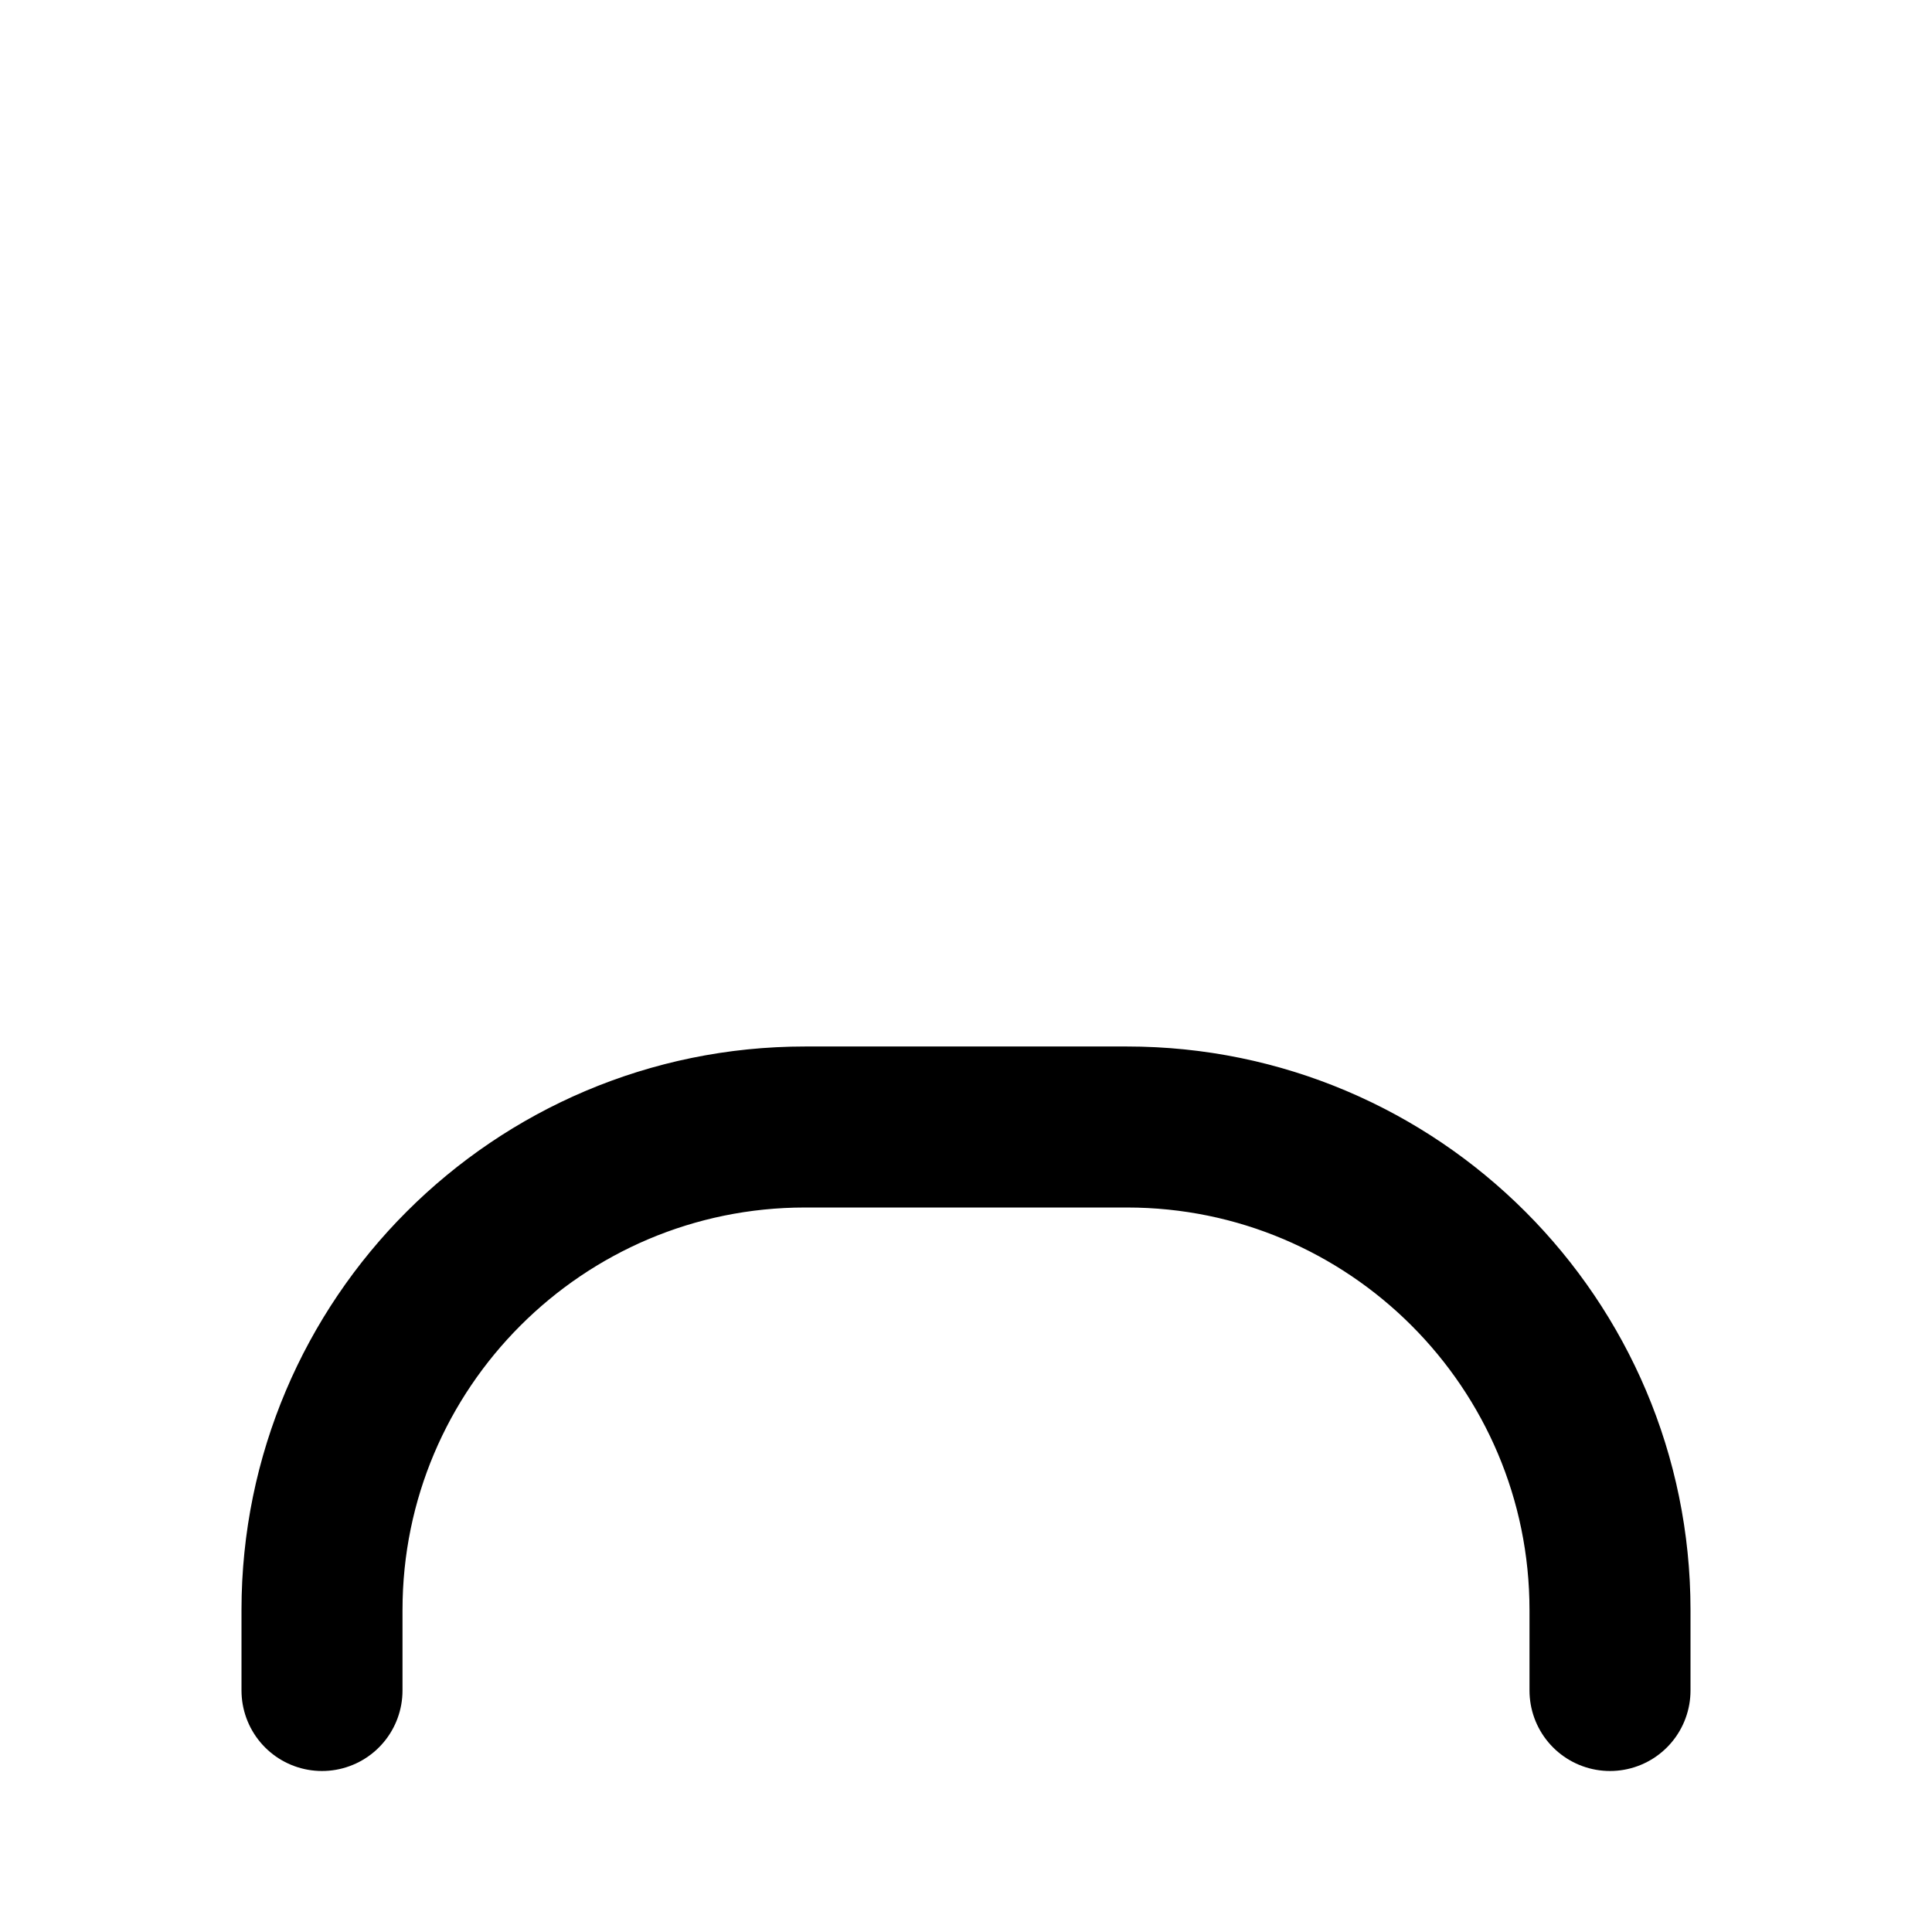
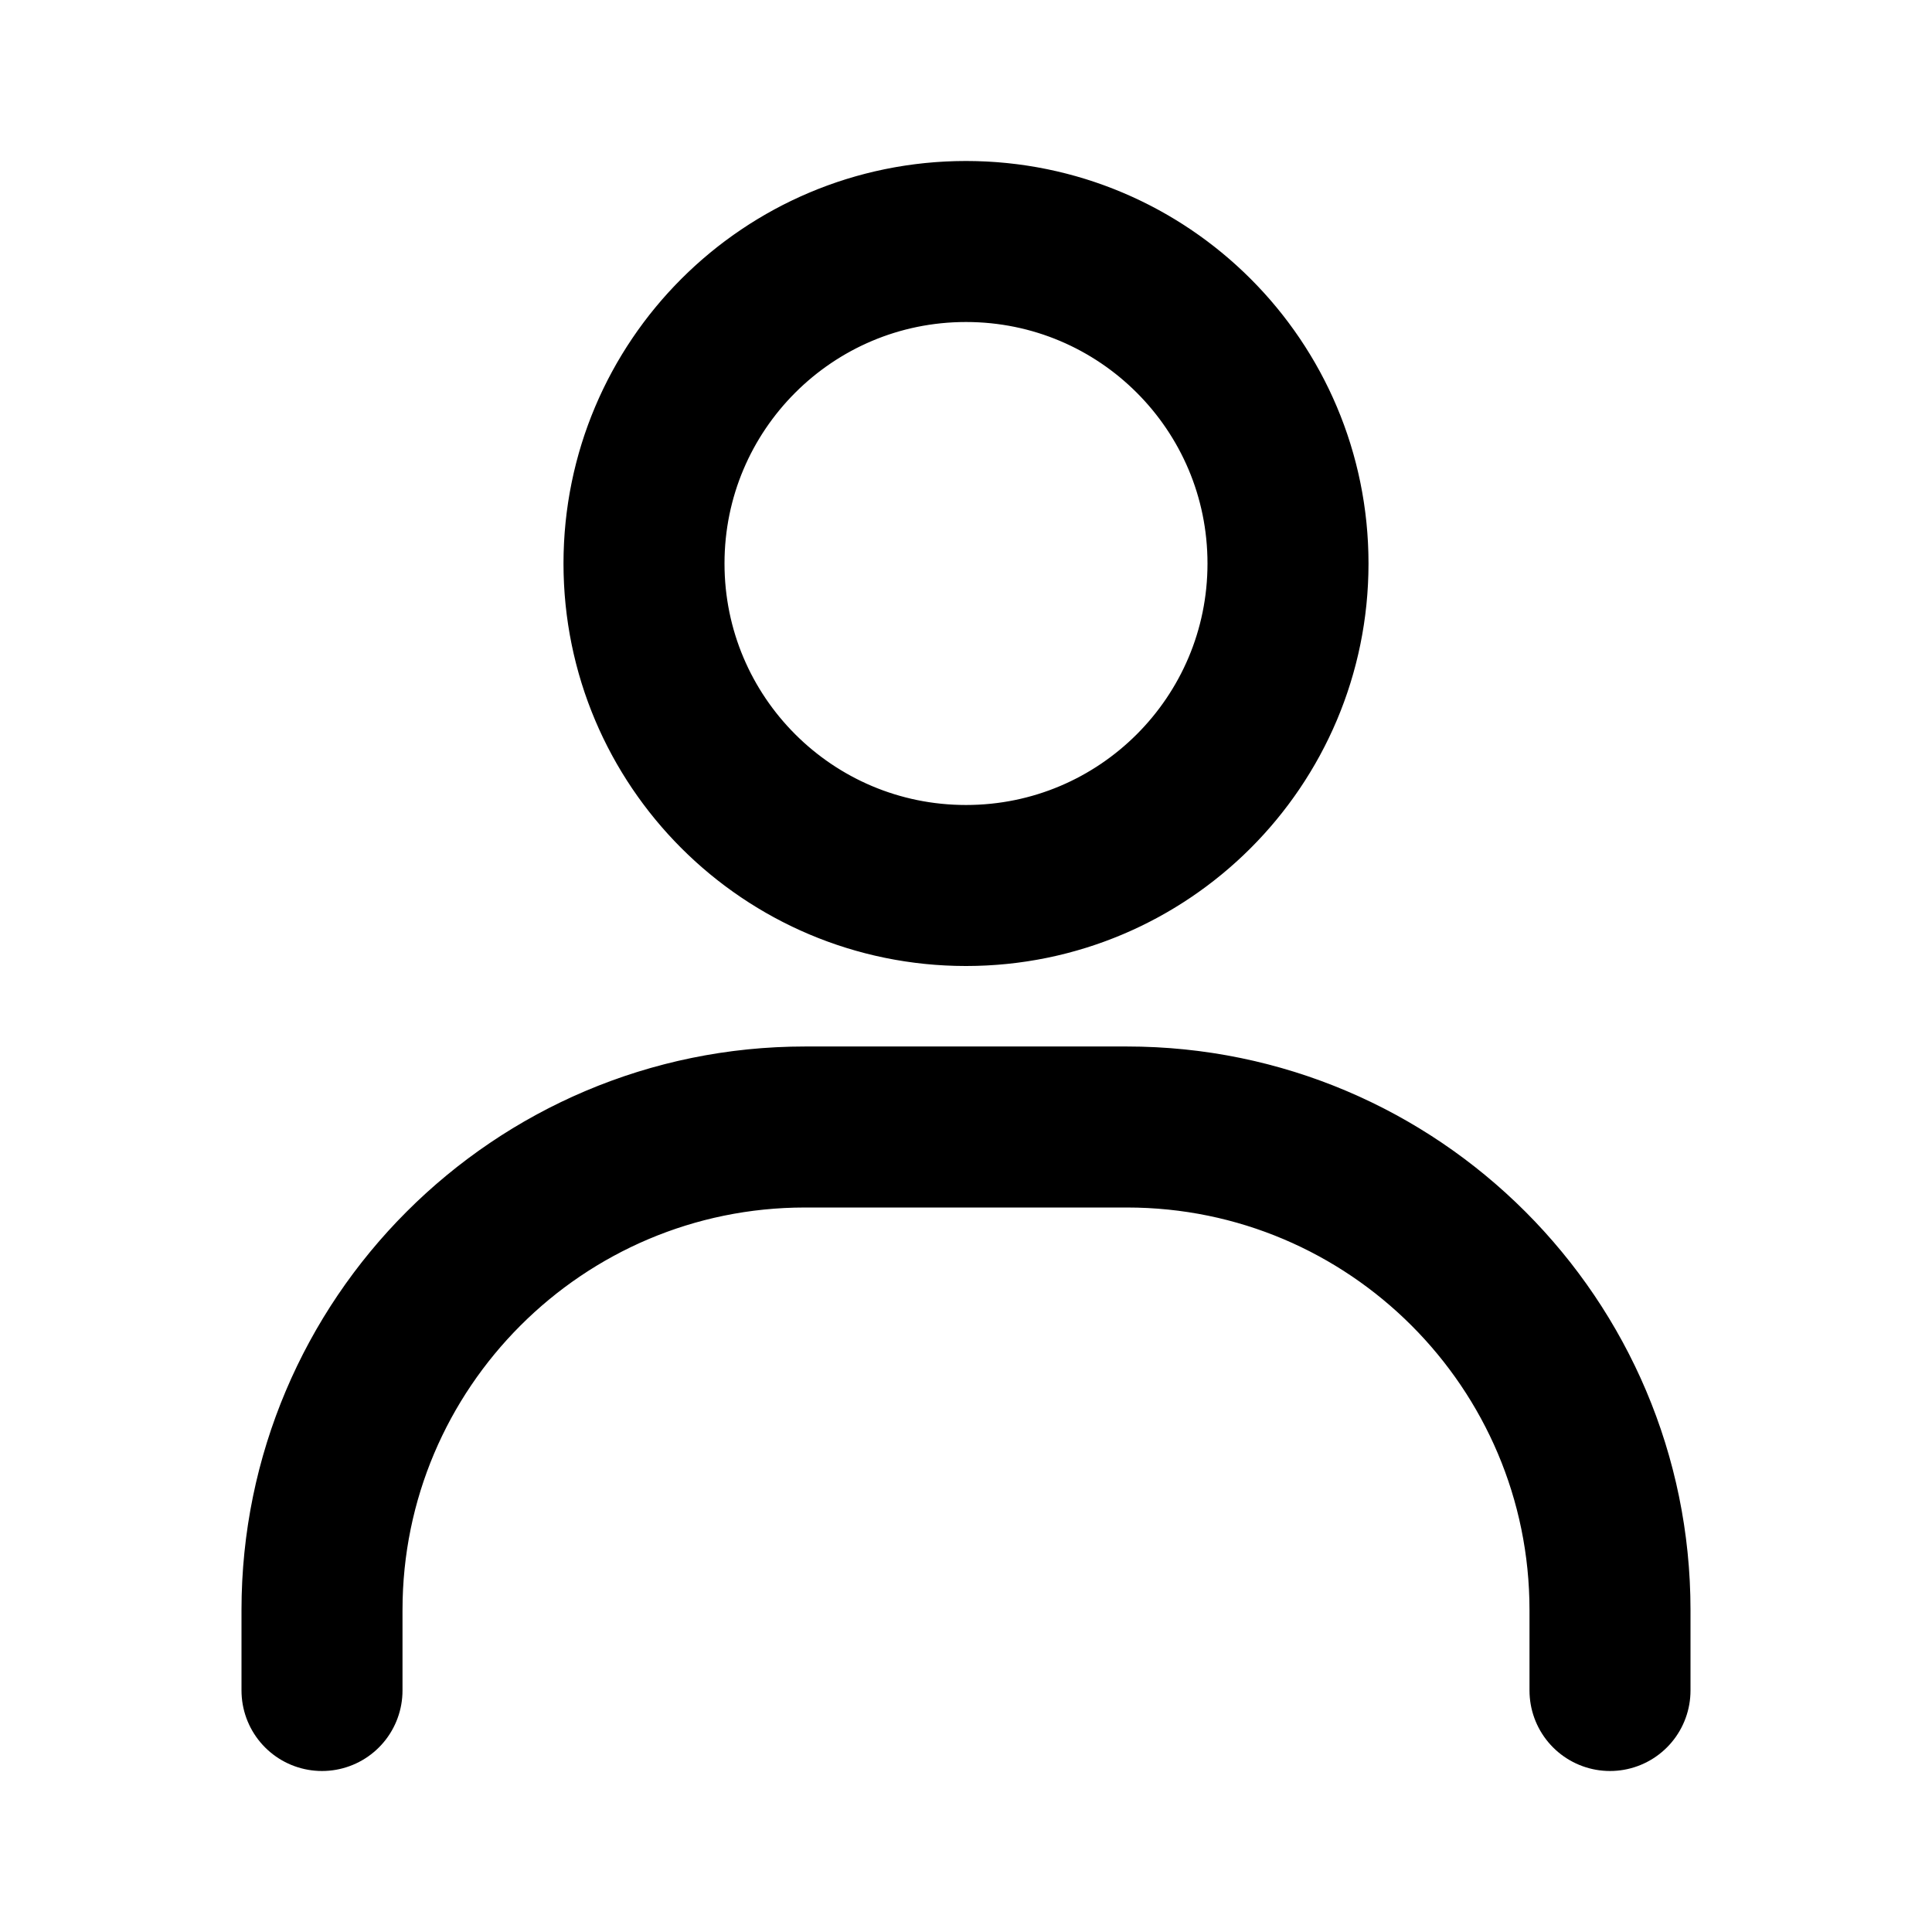
<svg xmlns="http://www.w3.org/2000/svg" width="1em" height="1em" viewBox="0 0 24 24">
  <g fill="none" stroke="currentColor" stroke-dasharray="28" stroke-linecap="round" stroke-linejoin="round" stroke-width="2">
-     <path d="M4 21v-1c0 -3.31 2.69 -6 6 -6h4c3.31 0 6 2.69 6 6v1">
-       <animate fill="freeze" attributeName="stroke-dashoffset" dur="0.4s" values="28;0" />
-     </path>
-     <path stroke-dashoffset="28" d="M12 11c-2.21 0 -4 -1.79 -4 -4c0 -2.21 1.79 -4 4 -4c2.21 0 4 1.79 4 4c0 2.21 -1.79 4 -4 4Z">
-       <animate fill="freeze" attributeName="stroke-dashoffset" begin="0.4s" dur="0.4s" to="0" />
-     </path>
+     <path d="M4 21v-1c0 -3.31 2.69 -6 6 -6h4c3.31 0 6 2.69 6 6v1" stroke-dashoffset="0" />
+     <path stroke-dashoffset="0" d="M12 11c-2.21 0 -4 -1.79 -4 -4c0 -2.21 1.79 -4 4 -4c2.21 0 4 1.79 4 4c0 2.21 -1.79 4 -4 4Z" />
  </g>
</svg>
